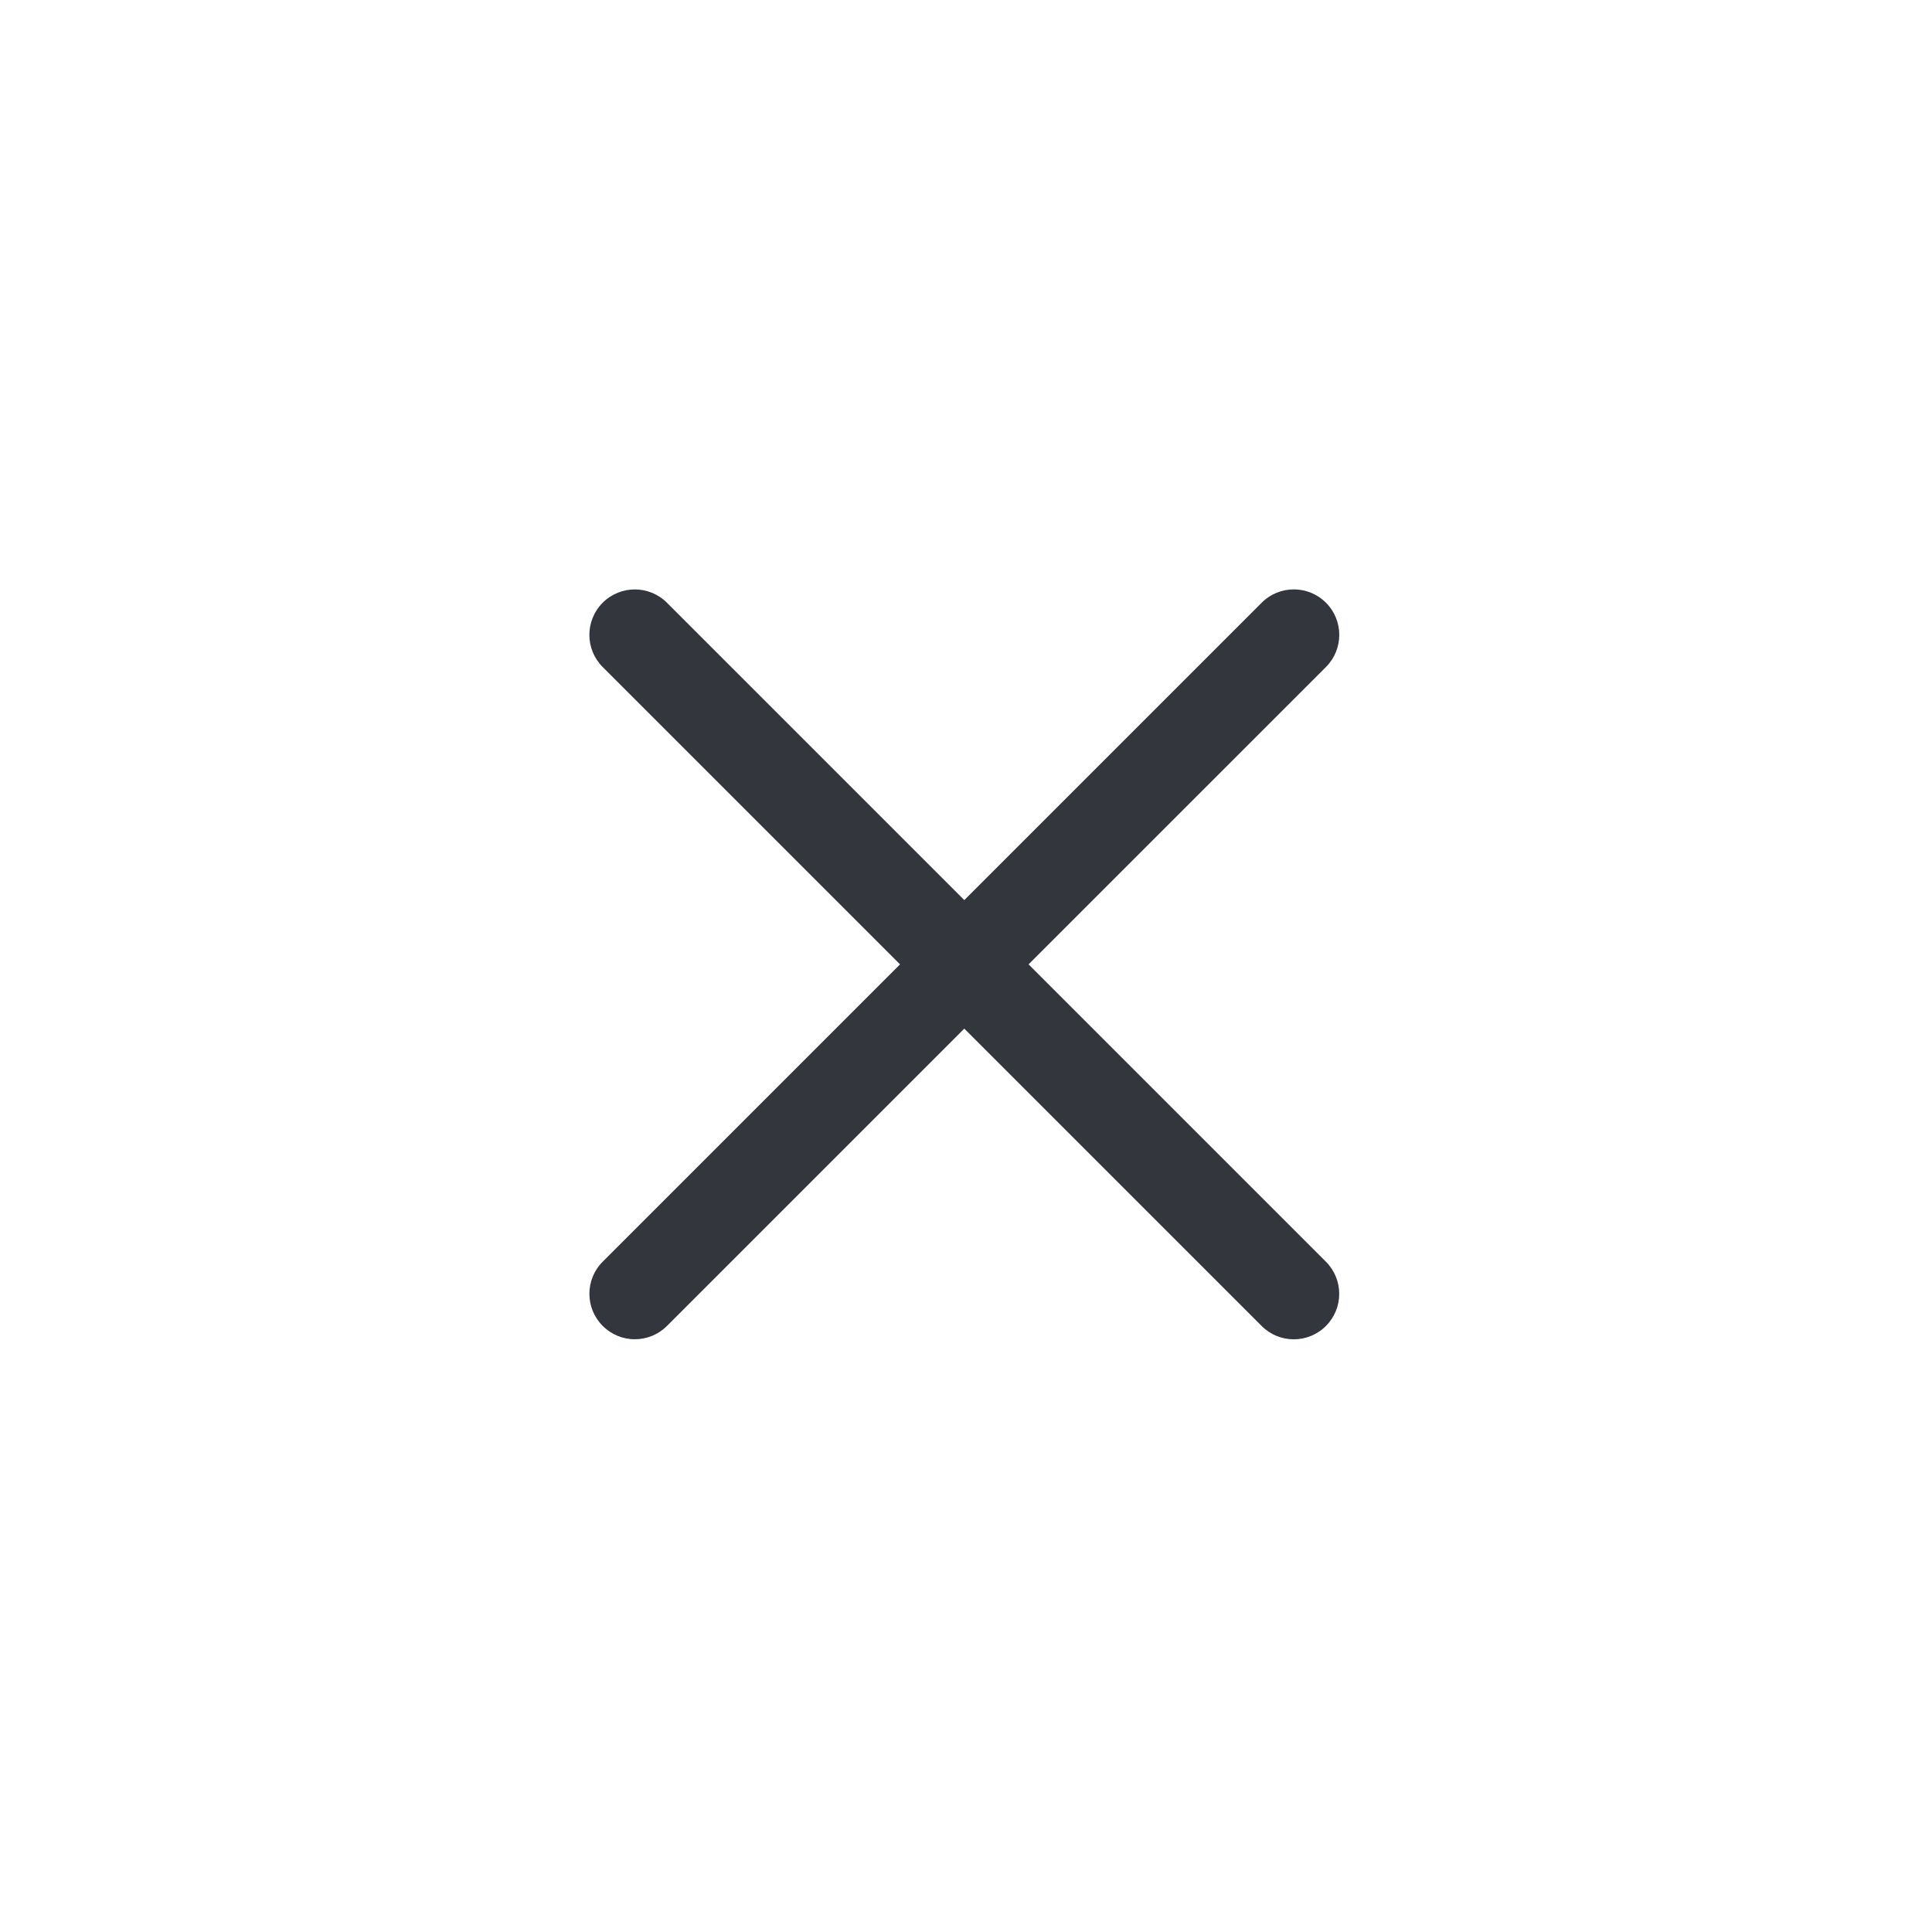
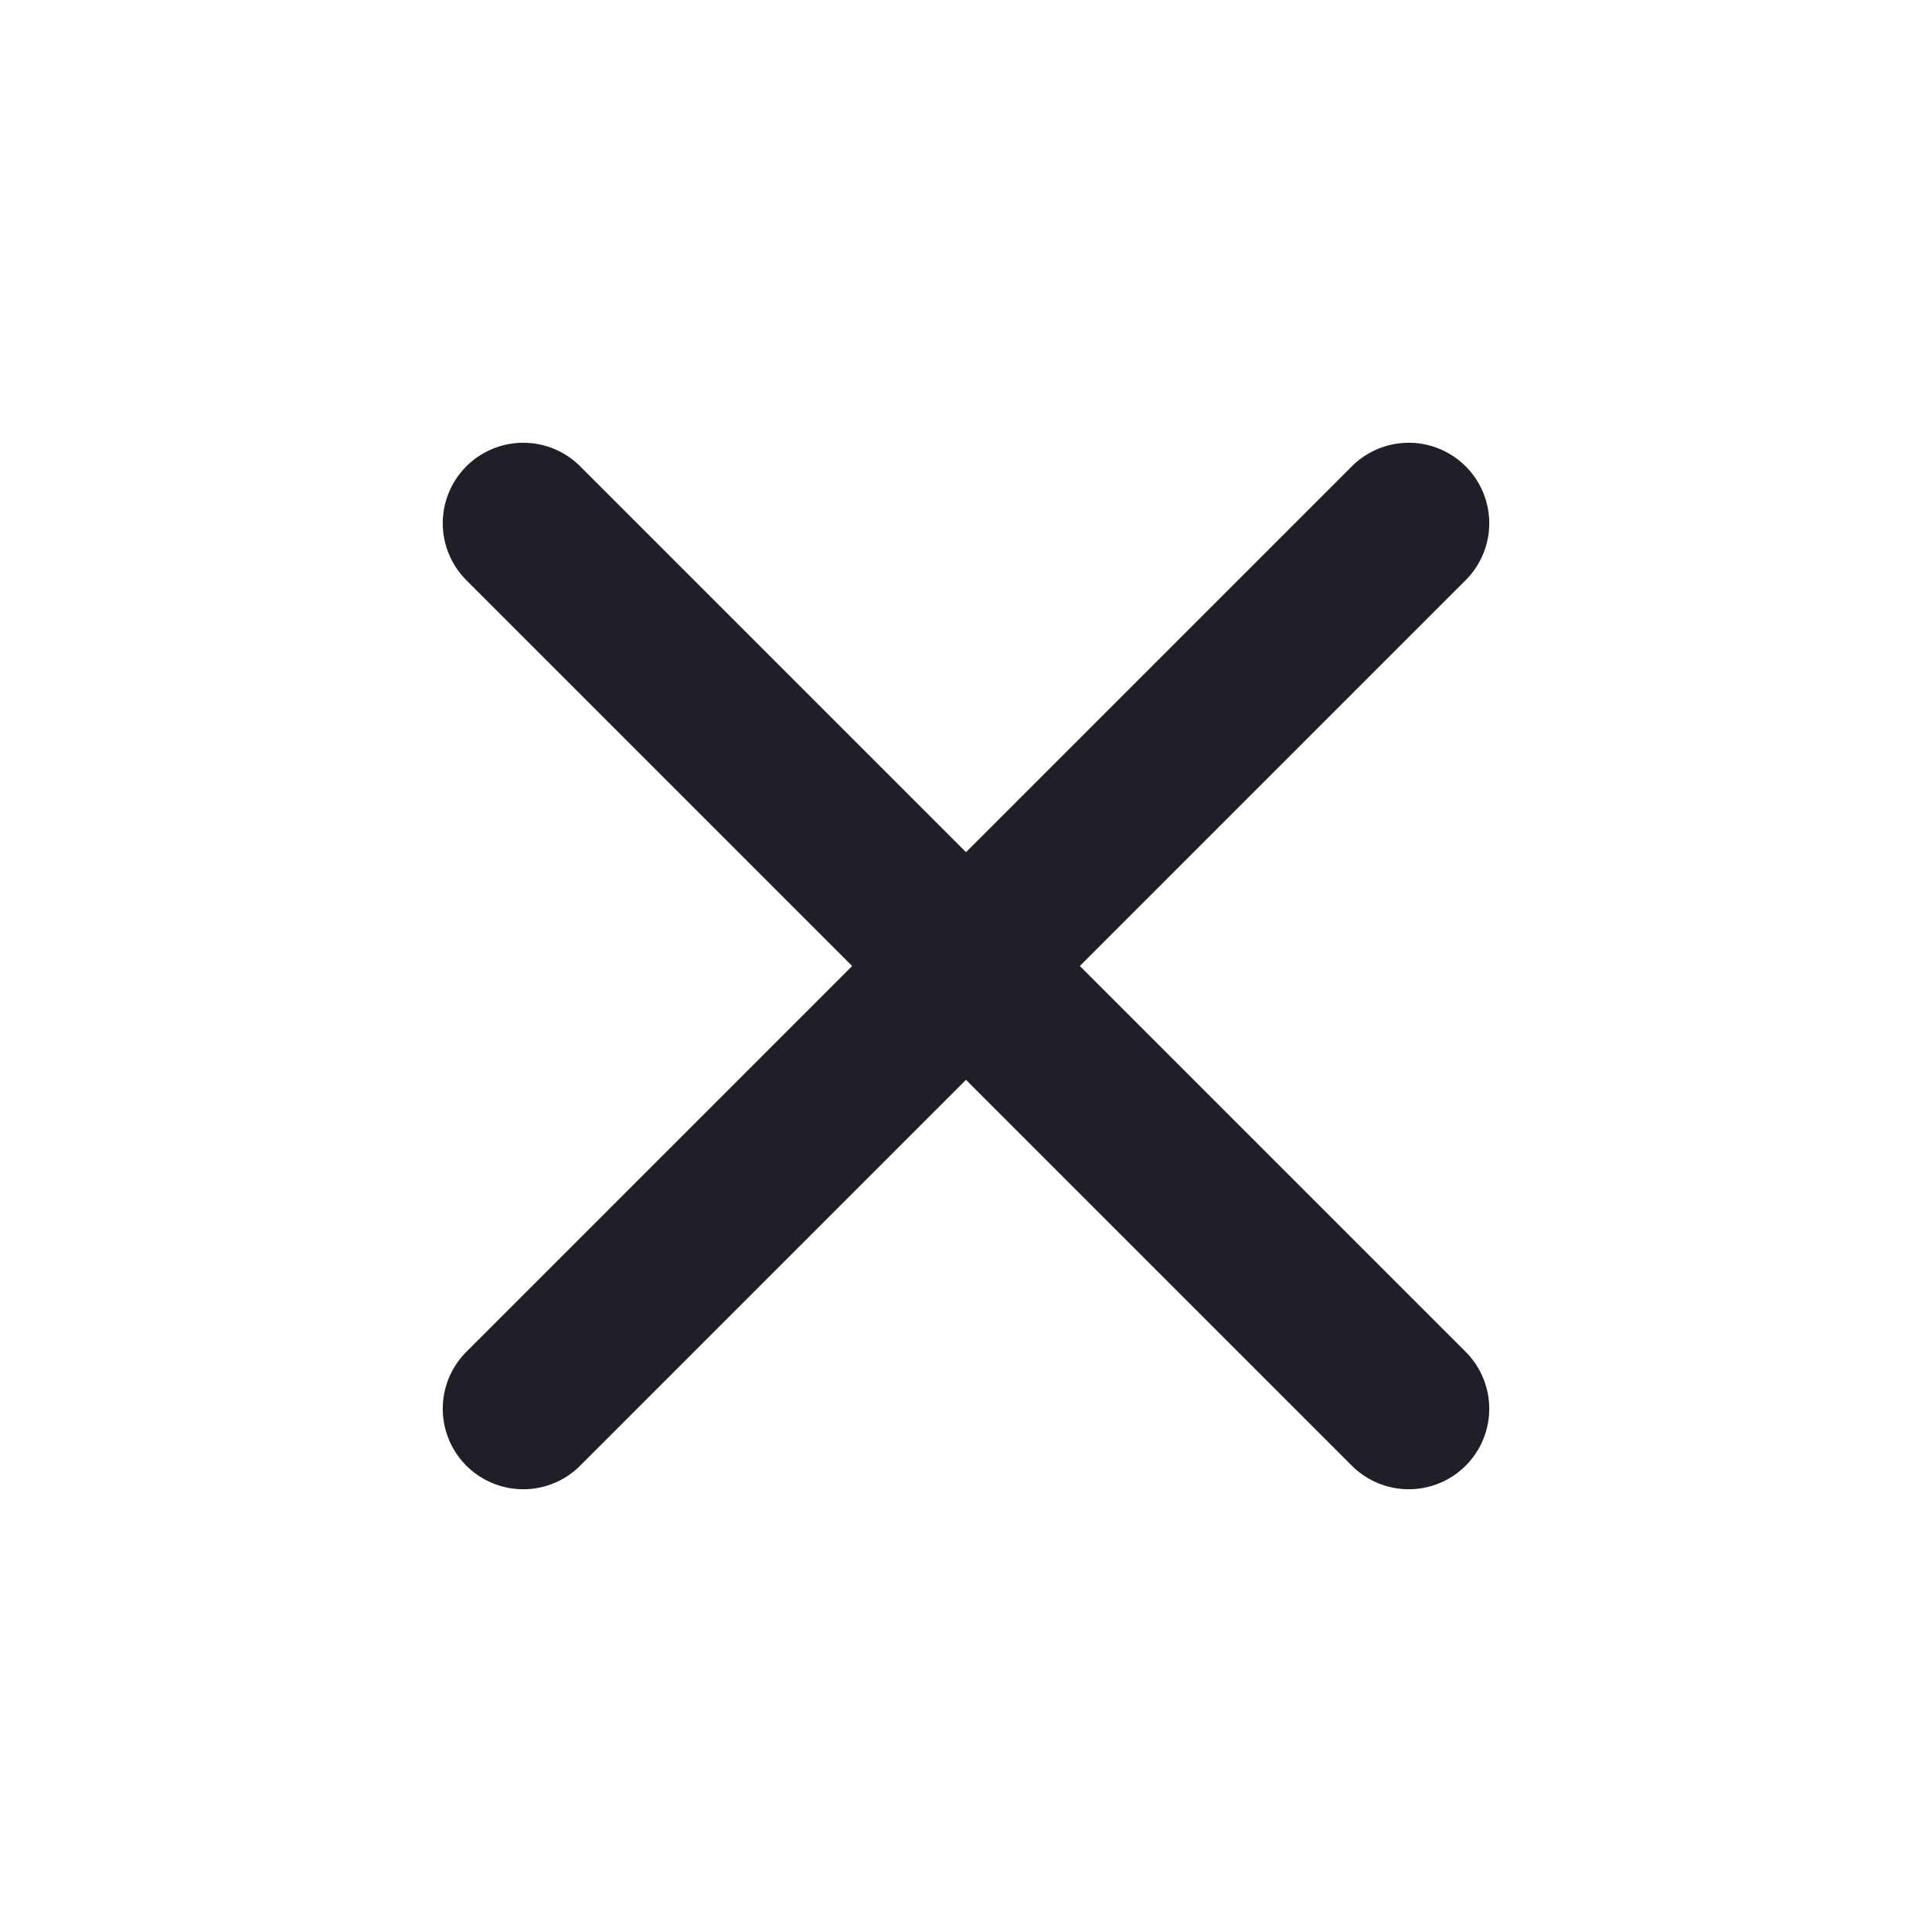
- <svg xmlns="http://www.w3.org/2000/svg" width="34" height="34" viewBox="0 0 34 34" fill="none">
-   <path d="M10.606 10.607C10.918 10.295 11.425 10.295 11.737 10.607L16.97 15.84L22.203 10.607C22.516 10.294 23.022 10.294 23.335 10.607C23.647 10.919 23.647 11.425 23.335 11.738L18.101 16.971L23.334 22.204C23.646 22.517 23.646 23.023 23.334 23.335C23.021 23.648 22.515 23.648 22.203 23.335L16.97 18.102L11.738 23.334C11.425 23.647 10.919 23.647 10.607 23.334C10.294 23.022 10.294 22.516 10.607 22.203L15.839 16.971L10.606 11.738C10.294 11.426 10.294 10.92 10.606 10.607Z" fill="#33363D" />
+ <svg xmlns="http://www.w3.org/2000/svg" width="24" height="24" viewBox="0 0 24 24" fill="none">
+   <path d="M6.5 6.5L17.5 17.5M17.5 6.5L6.5 17.5" stroke="#1F2027" stroke-width="2" stroke-linecap="round" />
</svg>
